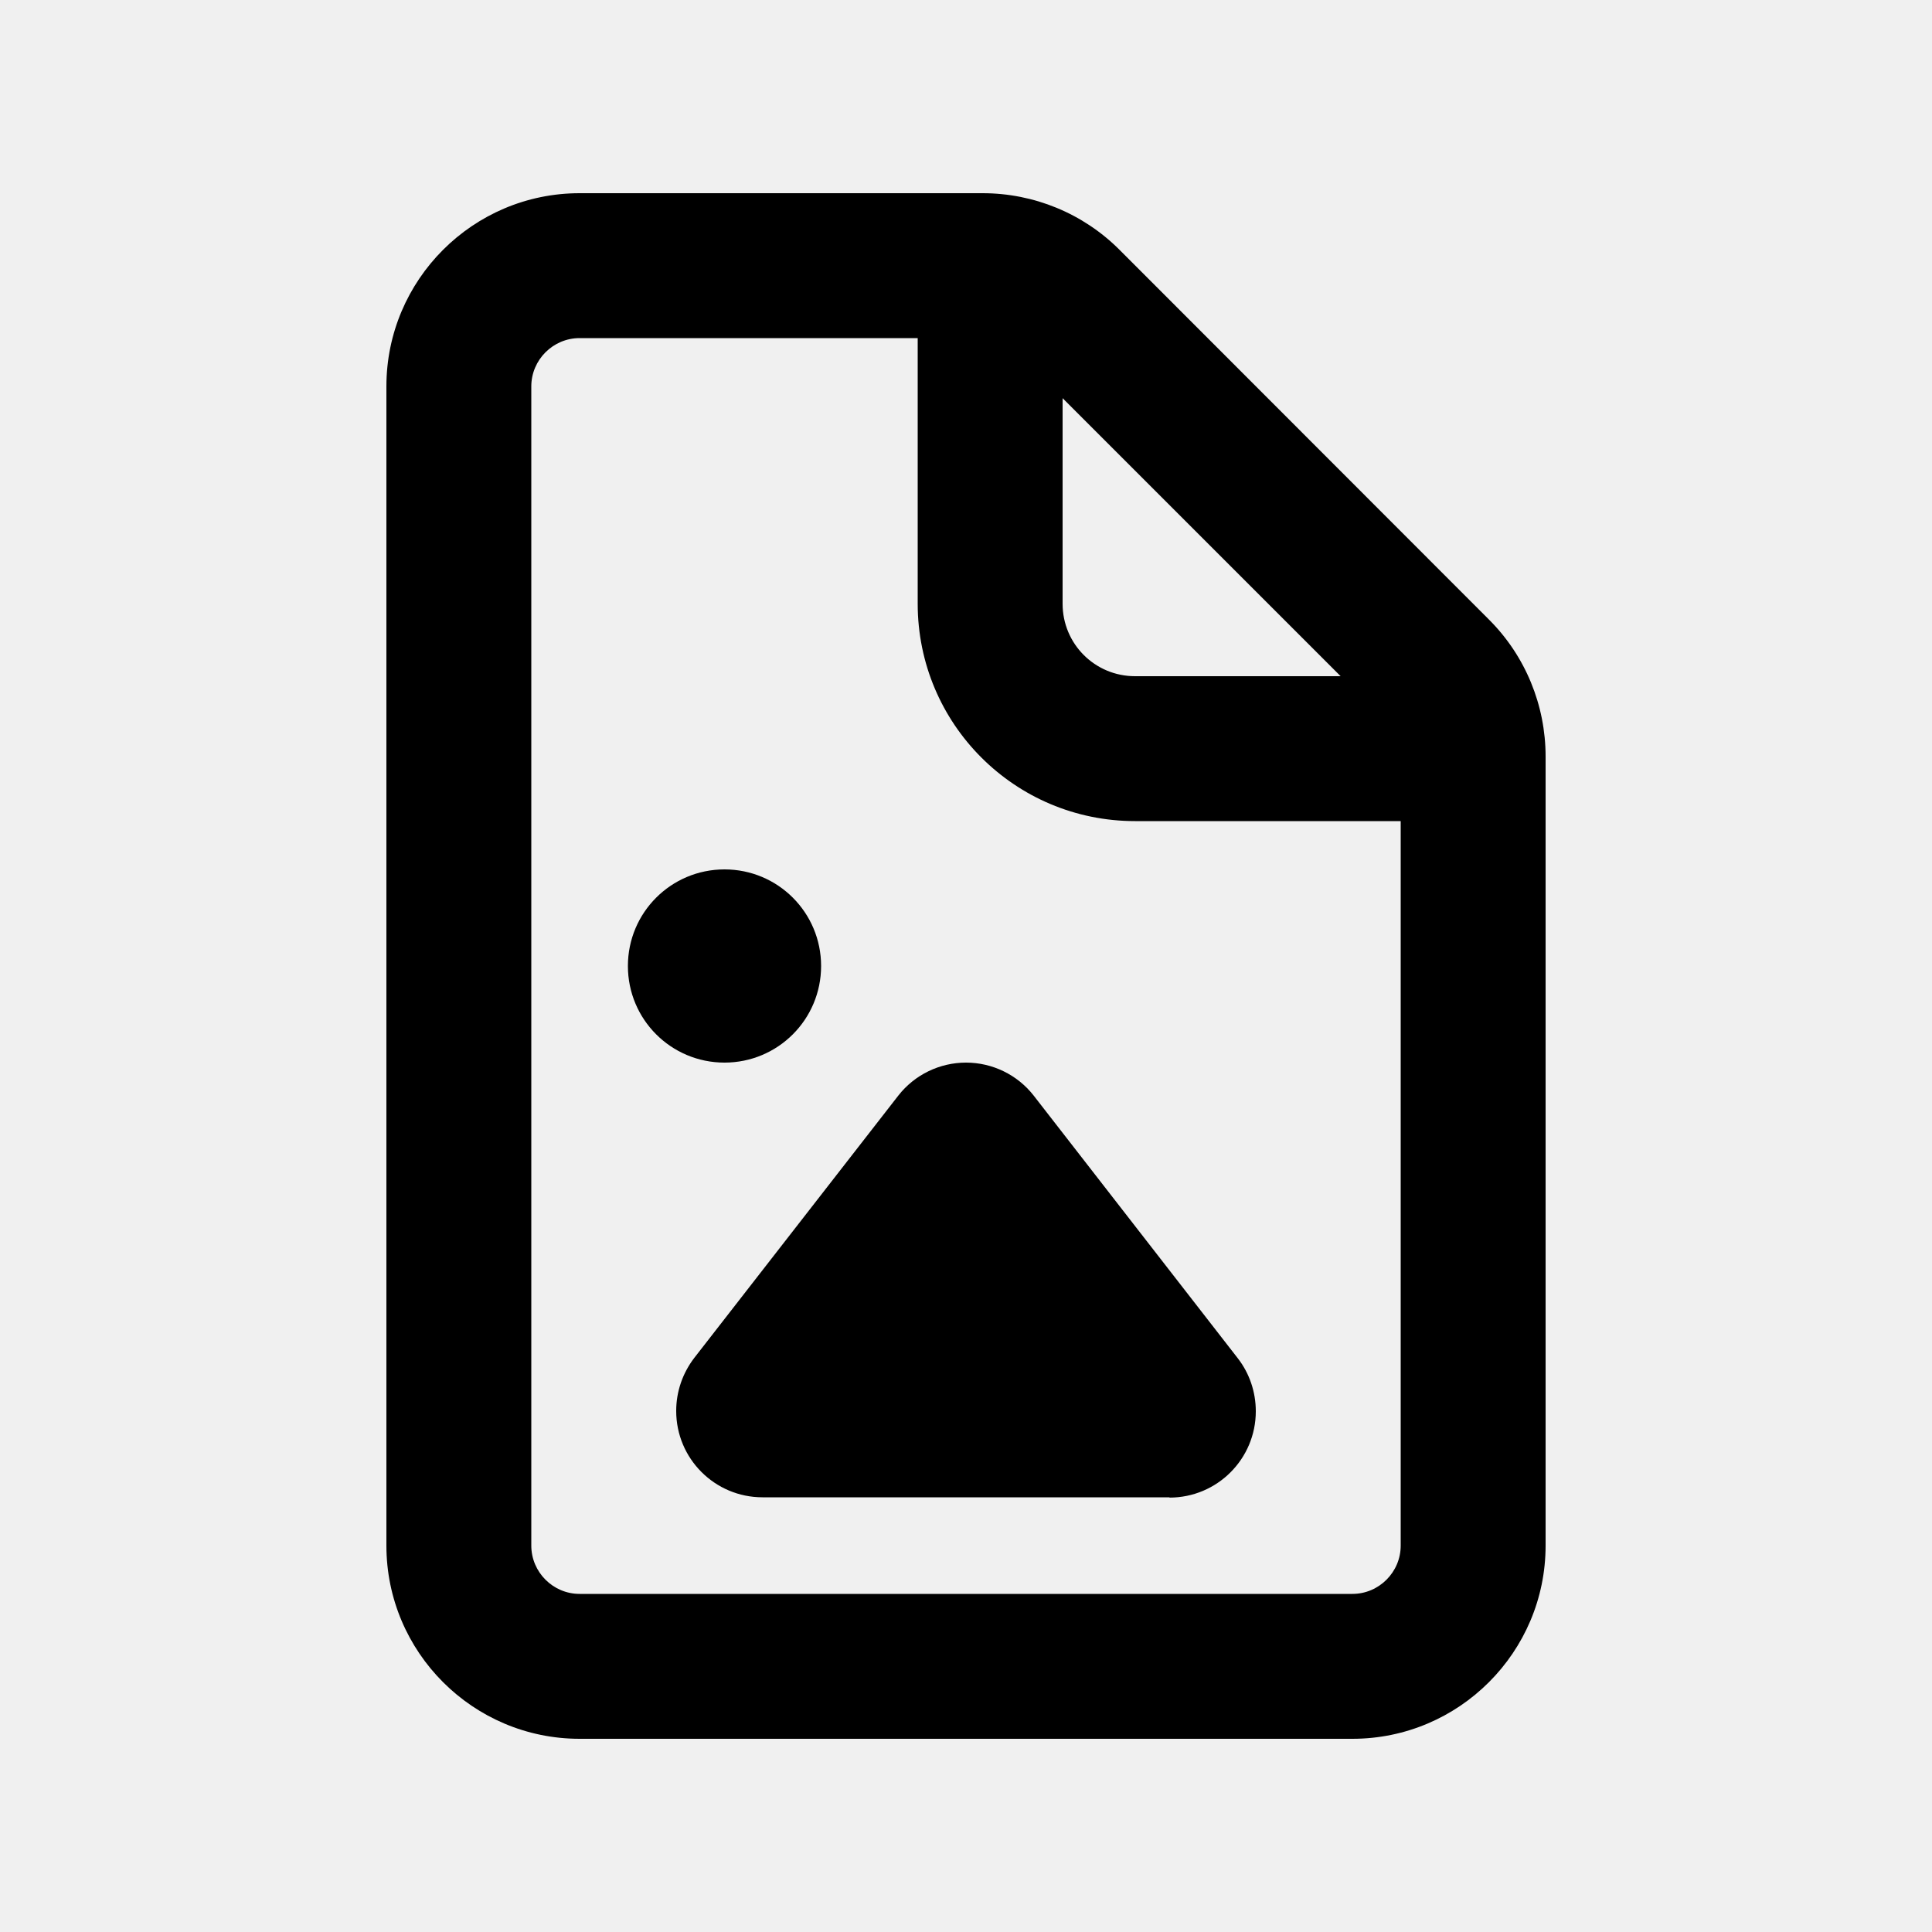
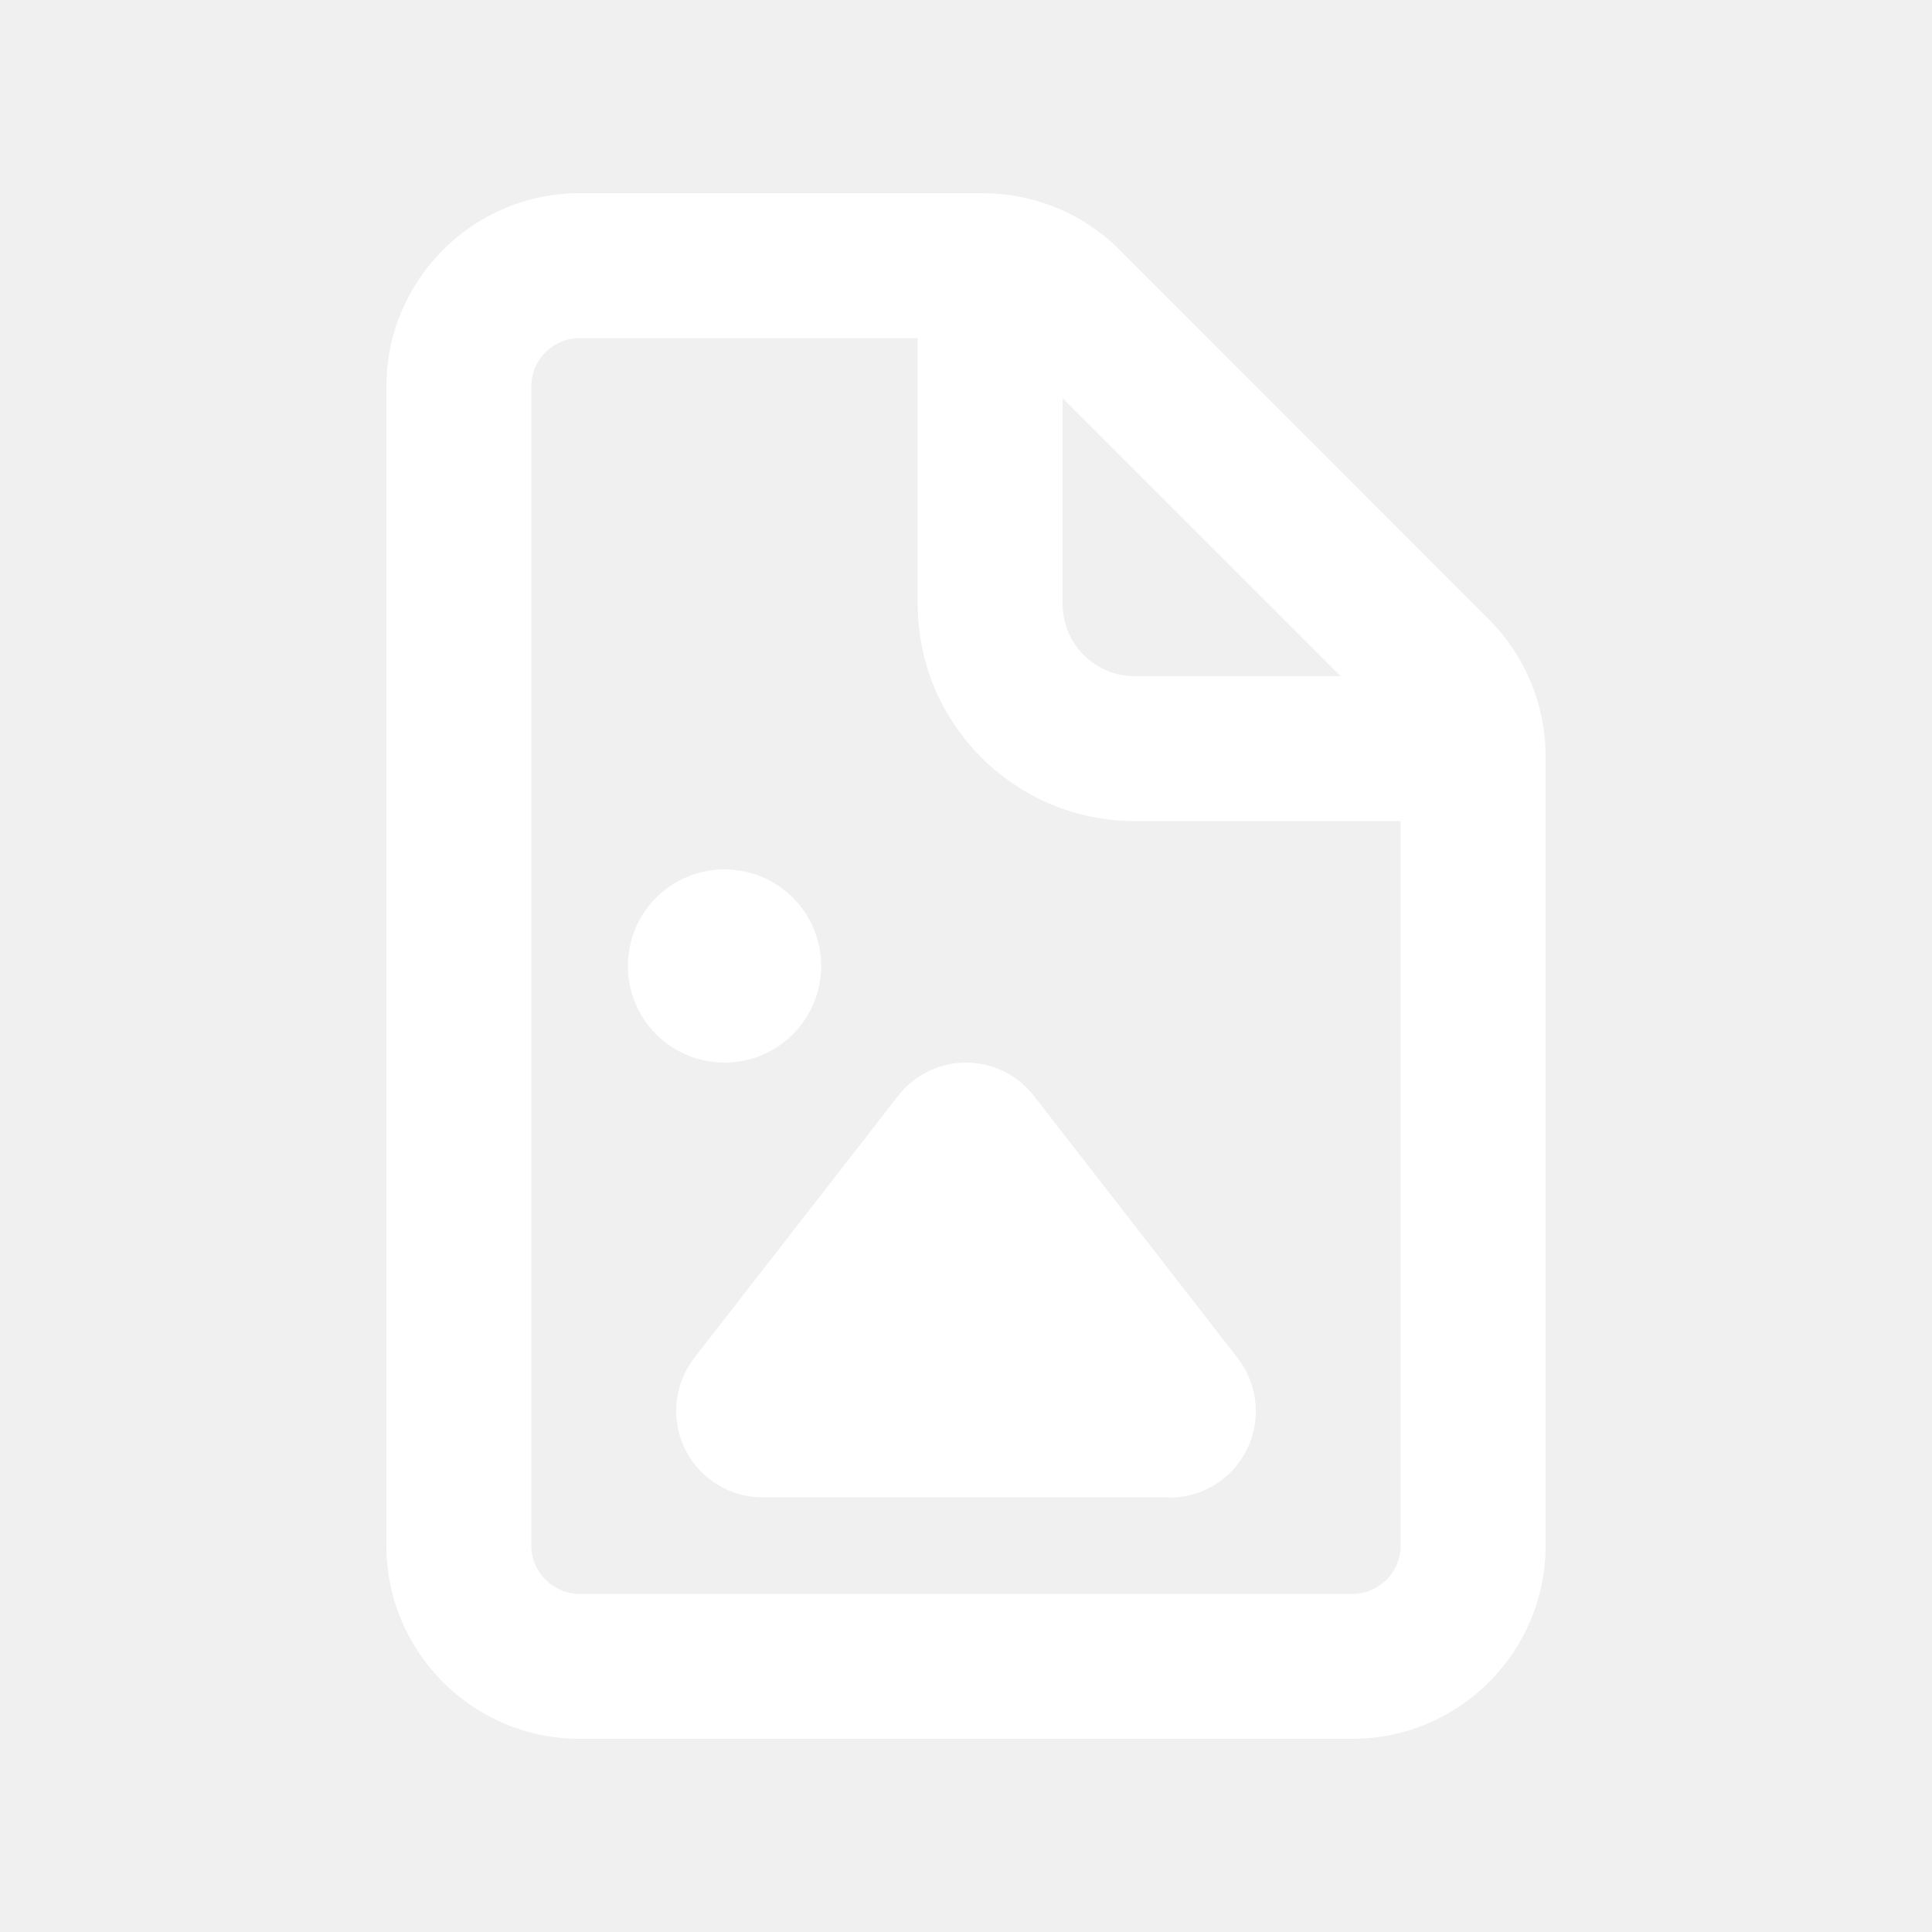
<svg xmlns="http://www.w3.org/2000/svg" viewBox="0 0 640 640">
-   <path d="M304 112L192 112C183.2 112 176 119.2 176 128L176 512C176 520.8 183.2 528 192 528L448 528C456.8 528 464 520.8 464 512L464 272L376 272C336.2 272 304 239.8 304 200L304 112zM444.1 224L352 131.9L352 200C352 213.3 362.7 224 376 224L444.1 224zM128 128C128 92.7 156.7 64 192 64L325.5 64C342.5 64 358.8 70.7 370.8 82.7L493.3 205.3C505.3 217.3 512 233.6 512 250.6L512 512C512 547.3 483.3 576 448 576L192 576C156.7 576 128 547.3 128 512L128 128zM387.4 496L252.6 496C236.8 496 224 483.2 224 467.4C224 461 226.1 454.9 230 449.8L297.6 362.9C303 356 311.3 352 320 352C328.7 352 337 356 342.4 362.9L410 449.9C413.9 454.9 416 461.1 416 467.5C416 483.3 403.2 496.1 387.4 496.1zM240 288C257.7 288 272 302.3 272 320C272 337.7 257.7 352 240 352C222.3 352 208 337.7 208 320C208 302.3 222.3 288 240 288z" />
+   <path fill="#ffffff" d="M304 112L192 112C183.2 112 176 119.2 176 128L176 512C176 520.8 183.2 528 192 528L448 528C456.8 528 464 520.8 464 512L464 272L376 272C336.2 272 304 239.8 304 200L304 112zM444.1 224L352 131.9L352 200C352 213.3 362.7 224 376 224L444.1 224zM128 128C128 92.7 156.7 64 192 64L325.5 64C342.5 64 358.8 70.7 370.8 82.7L493.3 205.3C505.3 217.3 512 233.6 512 250.6L512 512C512 547.3 483.3 576 448 576L192 576C156.7 576 128 547.3 128 512L128 128zM387.4 496L252.6 496C236.8 496 224 483.2 224 467.4C224 461 226.1 454.9 230 449.8L297.6 362.9C303 356 311.3 352 320 352C328.7 352 337 356 342.4 362.9L410 449.9C413.9 454.9 416 461.1 416 467.5C416 483.3 403.2 496.1 387.4 496.1zM240 288C257.7 288 272 302.3 272 320C272 337.7 257.7 352 240 352C222.3 352 208 337.7 208 320C208 302.3 222.3 288 240 288z" />
</svg>
